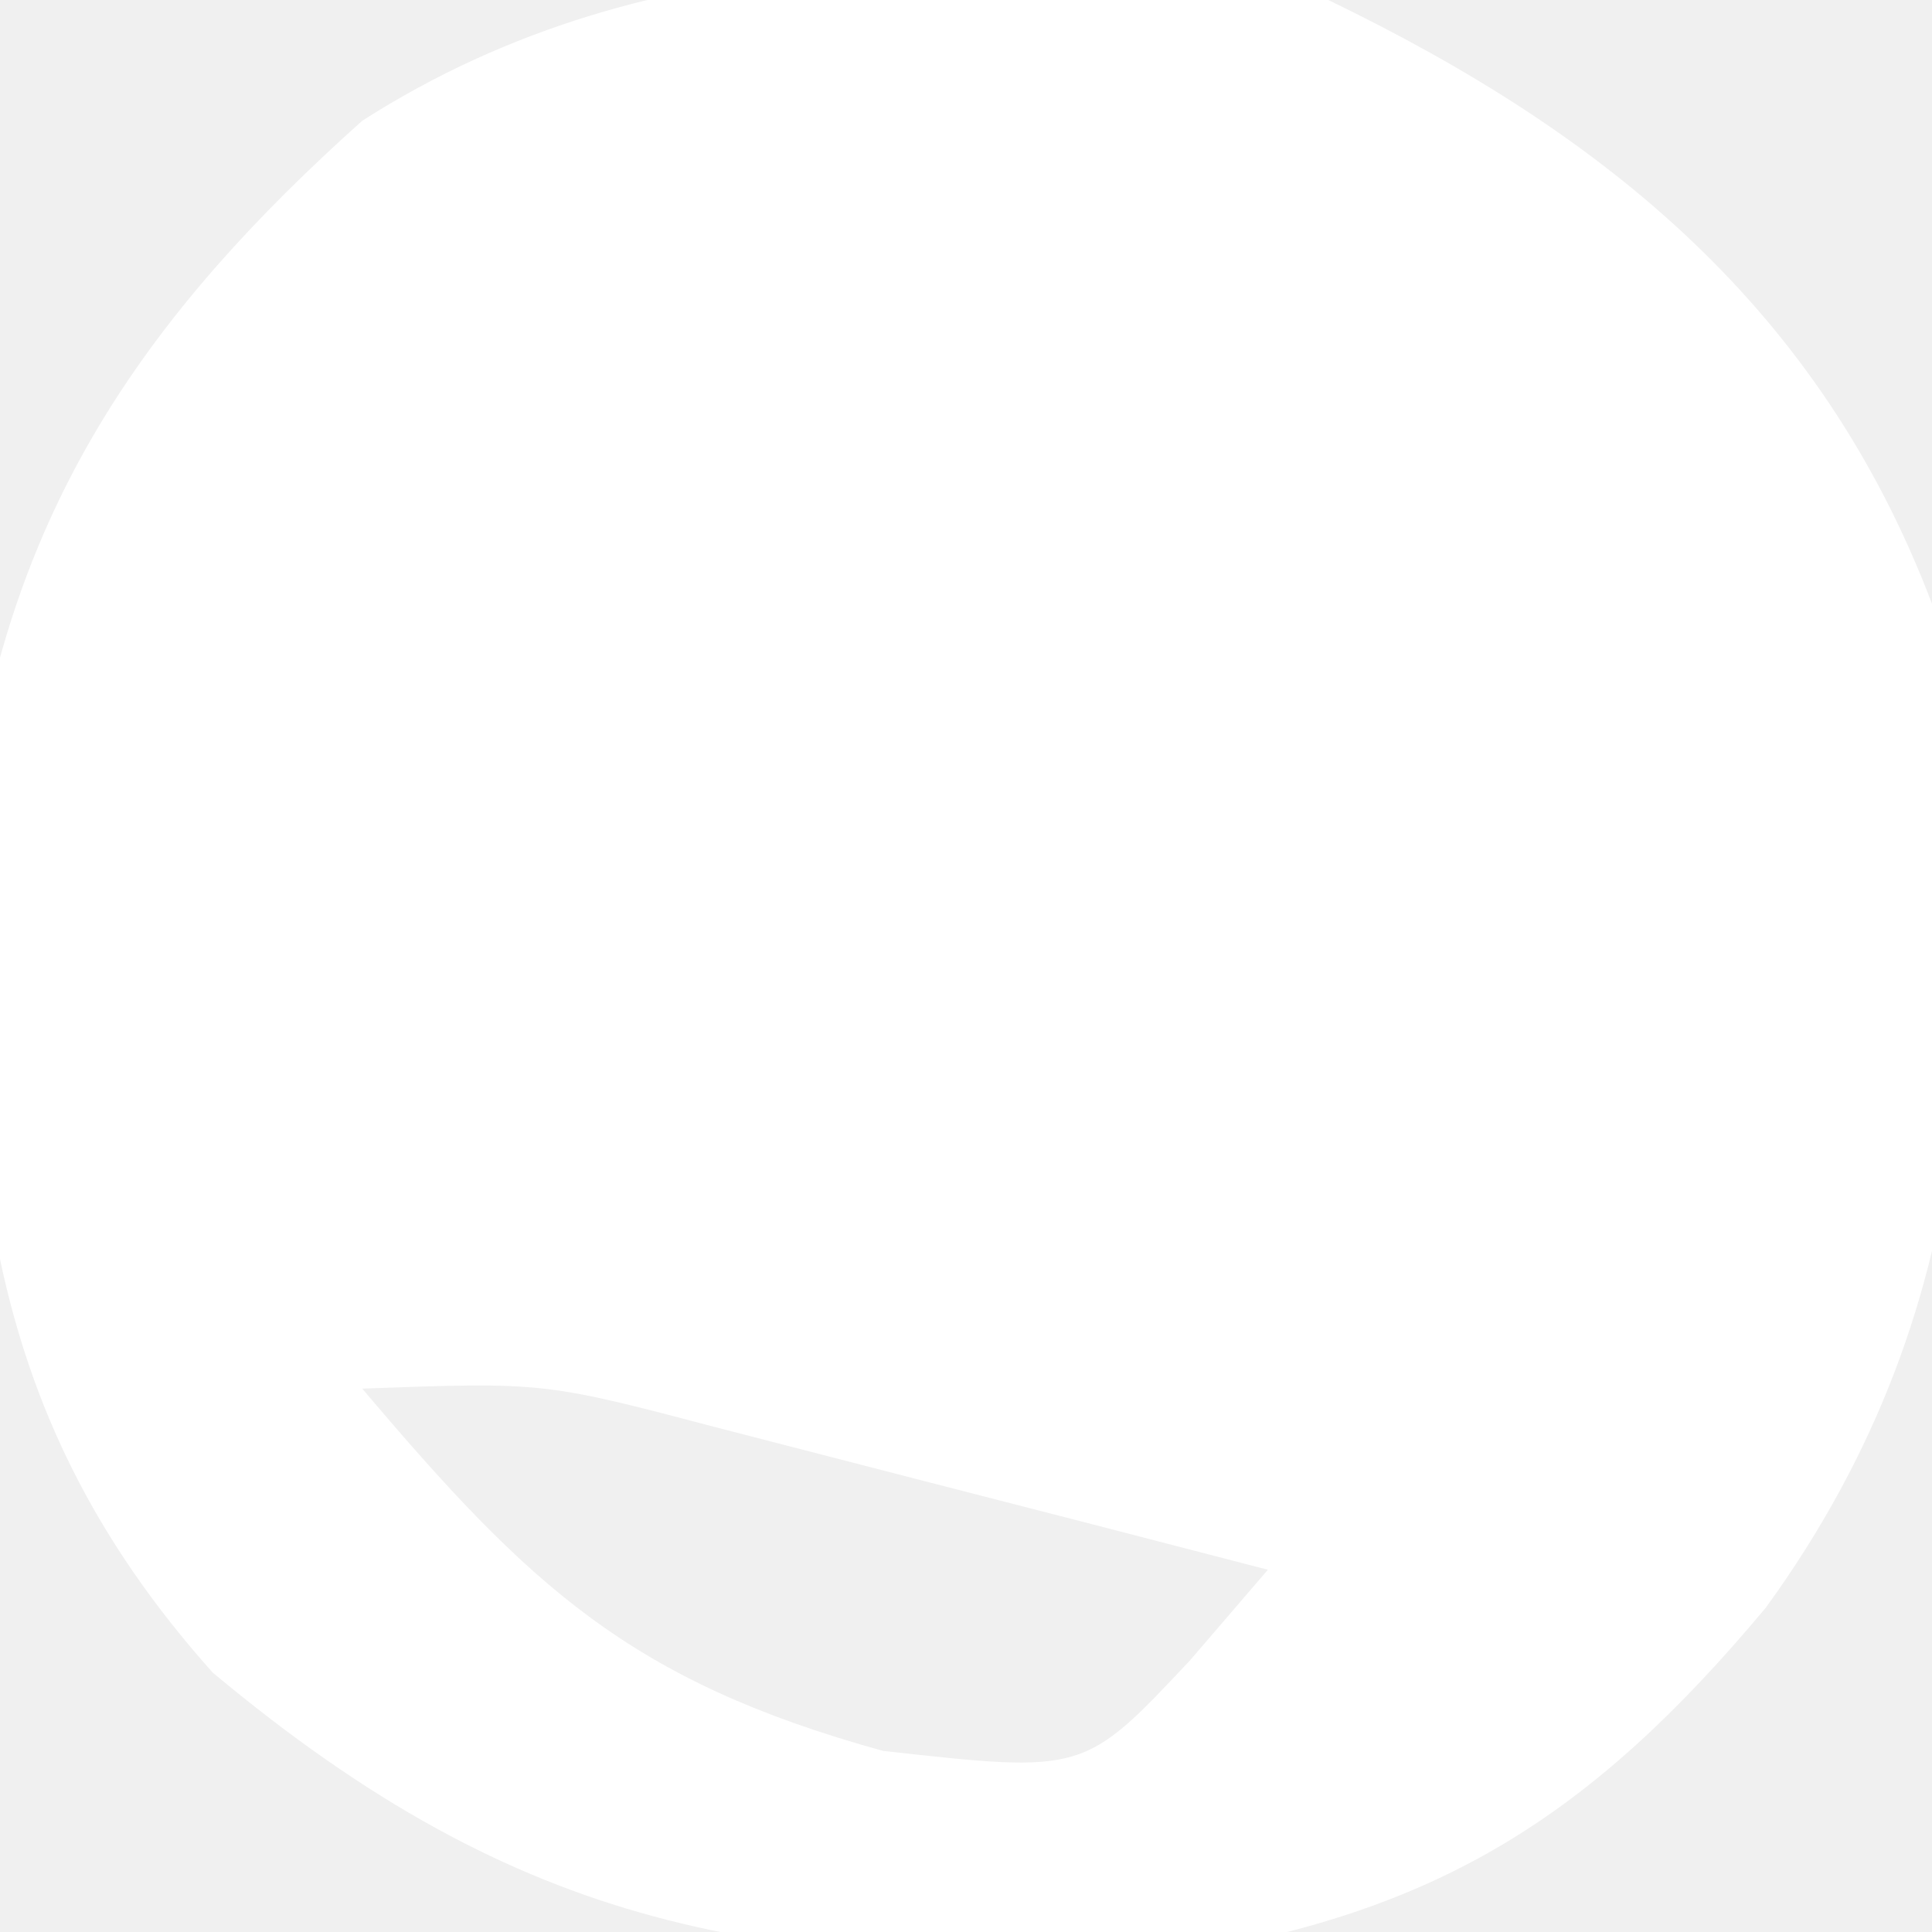
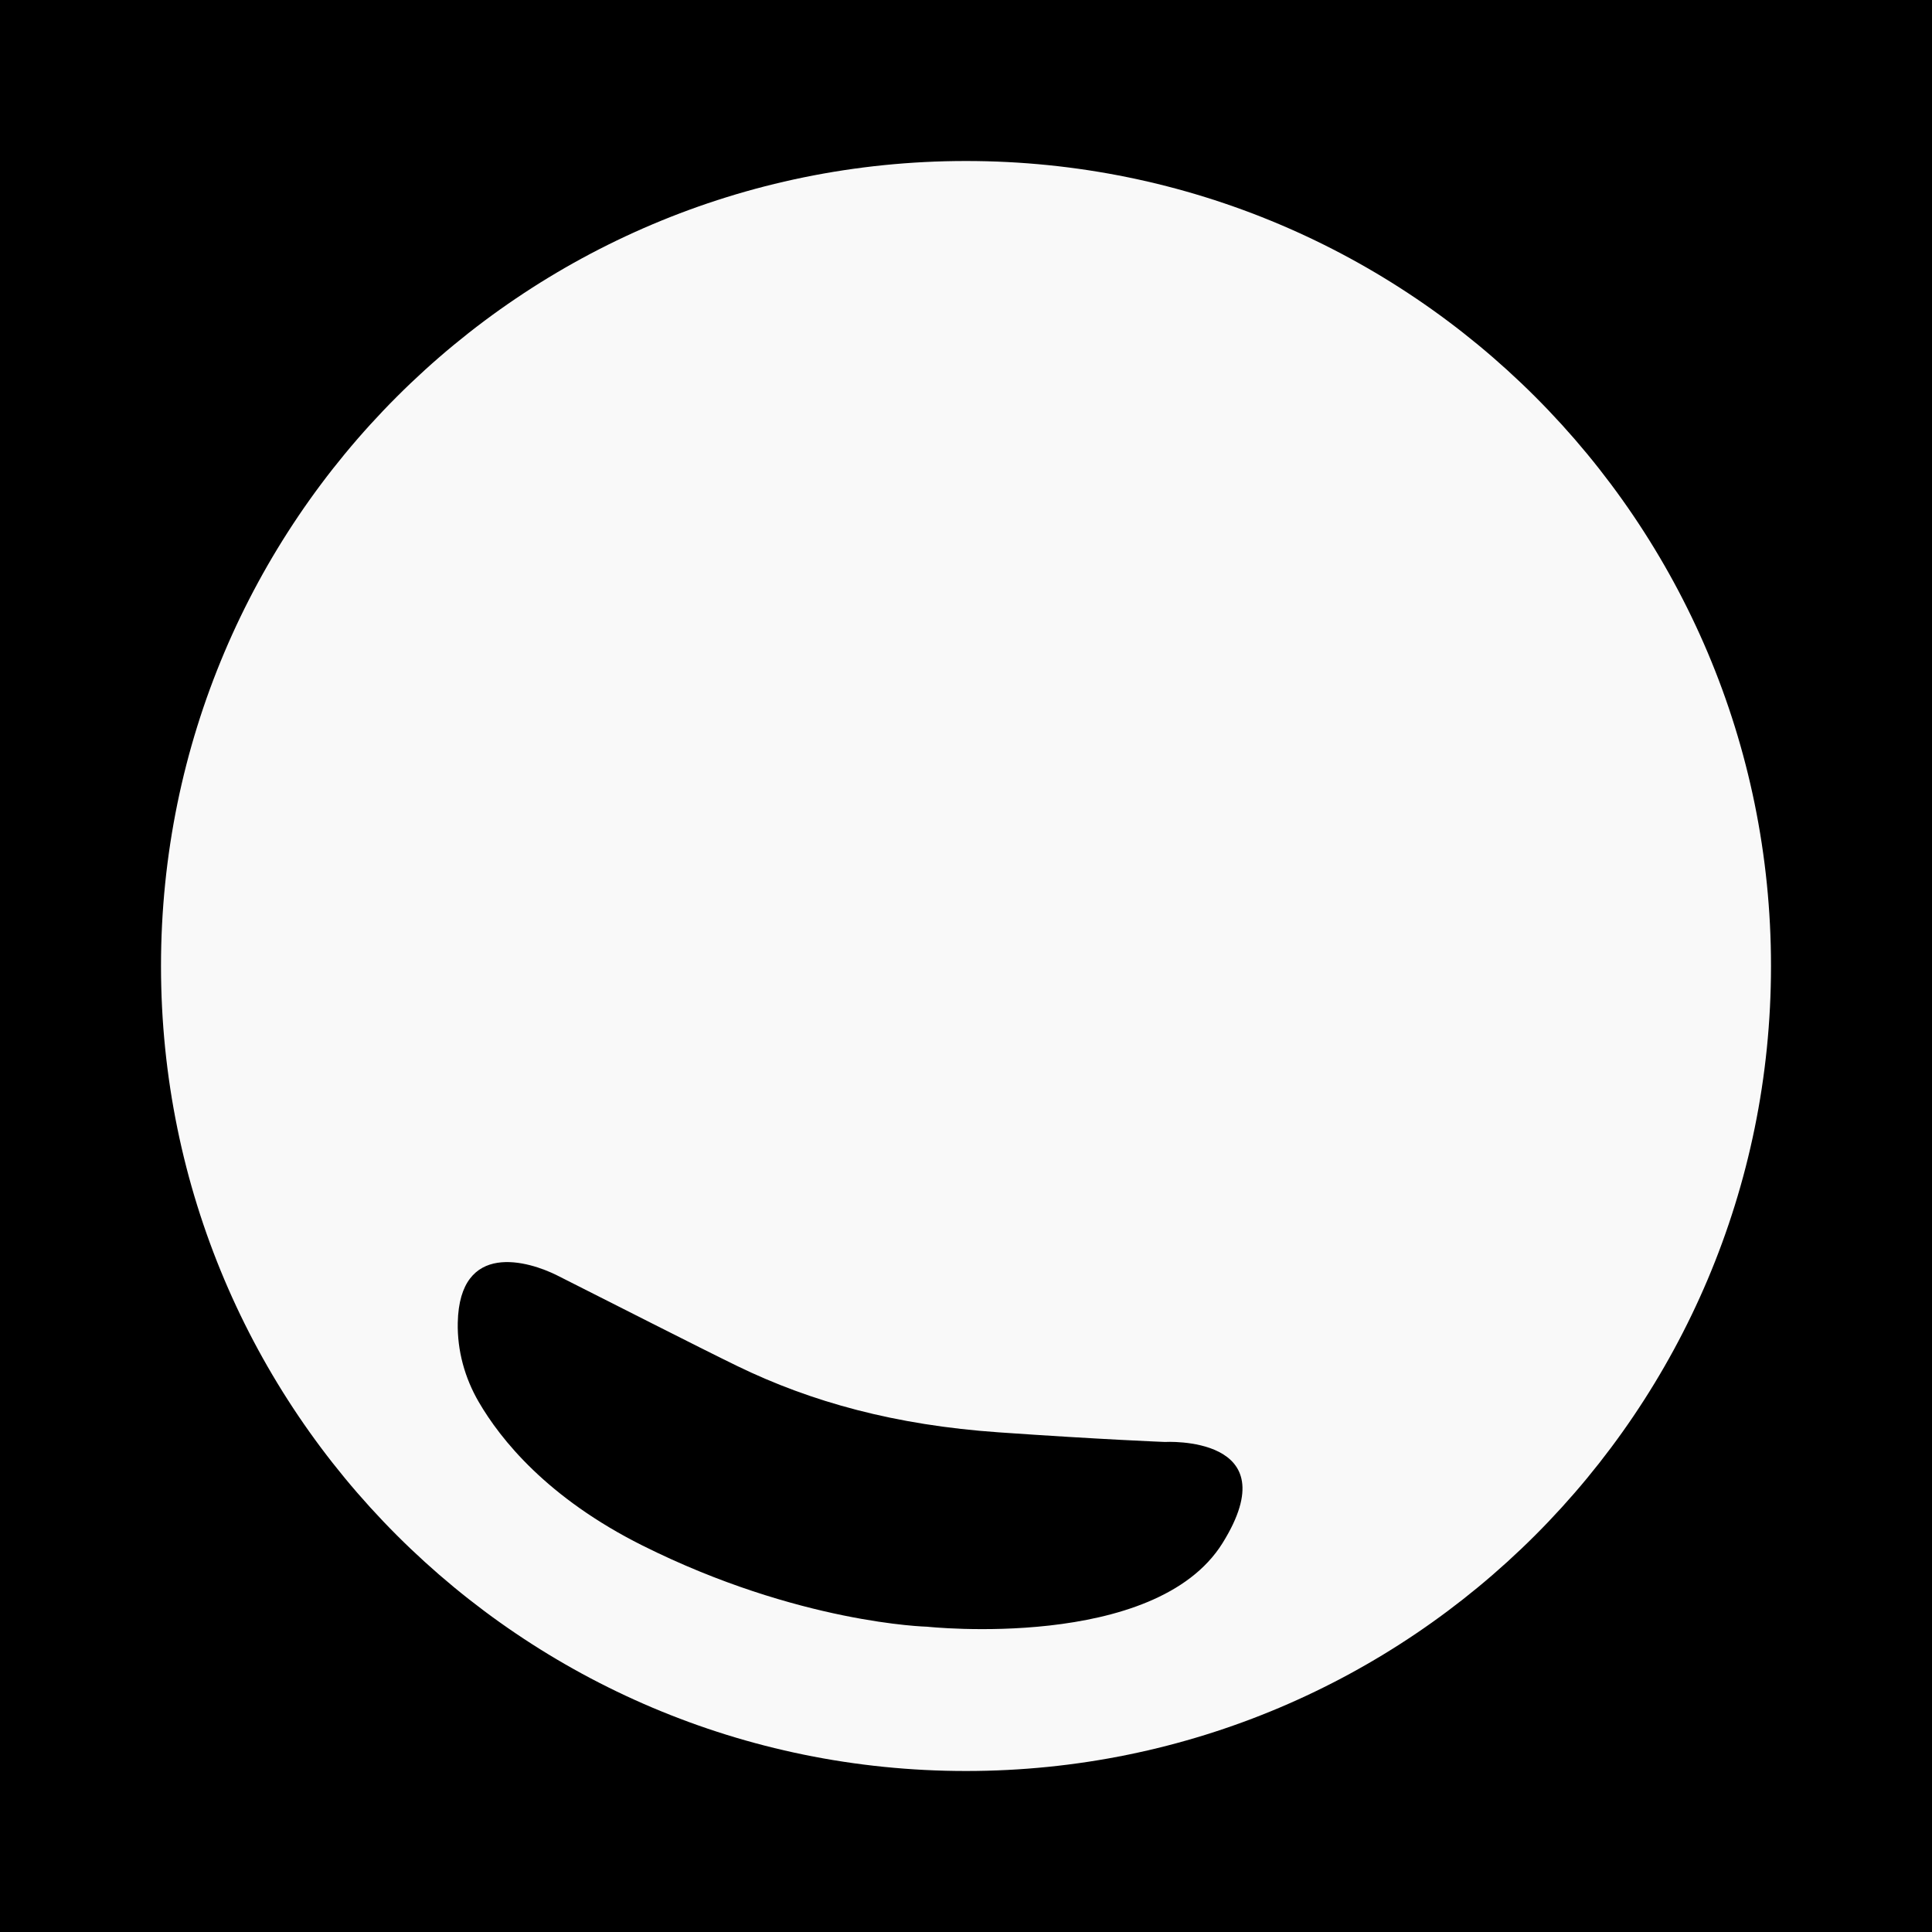
- <svg xmlns="http://www.w3.org/2000/svg" version="1.1" width="32" height="32">
-   <path d="M0 0 C4.631 2.236 8.146 5.125 10 10 C10.911 16.131 10.981 21.481 7.25 26.625 C4.346 30.101 1.771 31.737 -2.734 32.406 C-9.367 32.612 -13.332 32.001 -18.477 27.703 C-22.469 23.24 -22.538 18.862 -22.453 13.055 C-21.75 8.314 -19.536 5.163 -16 2 C-11.144 -1.107 -5.54 -0.822 0 0 Z M-16 23 C-13.228 26.275 -11.564 27.844 -7.375 29 C-4.044 29.371 -4.044 29.371 -2.289 27.5 C-1.651 26.758 -1.651 26.758 -1 26 C-2.936 25.496 -4.874 24.997 -6.812 24.5 C-7.891 24.222 -8.97 23.943 -10.082 23.656 C-12.989 22.89 -12.989 22.89 -16 23 Z " fill="#FFFFFF" transform="translate(22,0)" />
+ <svg xmlns="http://www.w3.org/2000/svg" width="48" height="48" viewBox="0 0 48 48" fill="none">
+   <rect width="48" height="48" fill="black" />
+   <path d="M24 4C12.954 4 4 12.954 4 24C4 35.046 12.954 44 24 44C35.046 44 44 35.046 44 24C44 12.954 35.046 4 24 4ZM30.374 38.337C28.699 41.029 23.034 40.415 23.034 40.415C23.034 40.415 19.847 40.341 15.96 38.397C13.598 37.216 12.435 35.762 11.893 34.829C11.546 34.232 11.359 33.553 11.373 32.863C11.416 30.812 13.14 31.333 13.848 31.69C15.133 32.337 17.363 33.475 18.322 33.941C20.159 34.833 22.24 35.407 24.812 35.586C27.36 35.764 28.939 35.825 28.939 35.825C28.939 35.825 32.049 35.646 30.374 38.337L30.374 38.337Z" fill="#F9F9F9" />
</svg>
